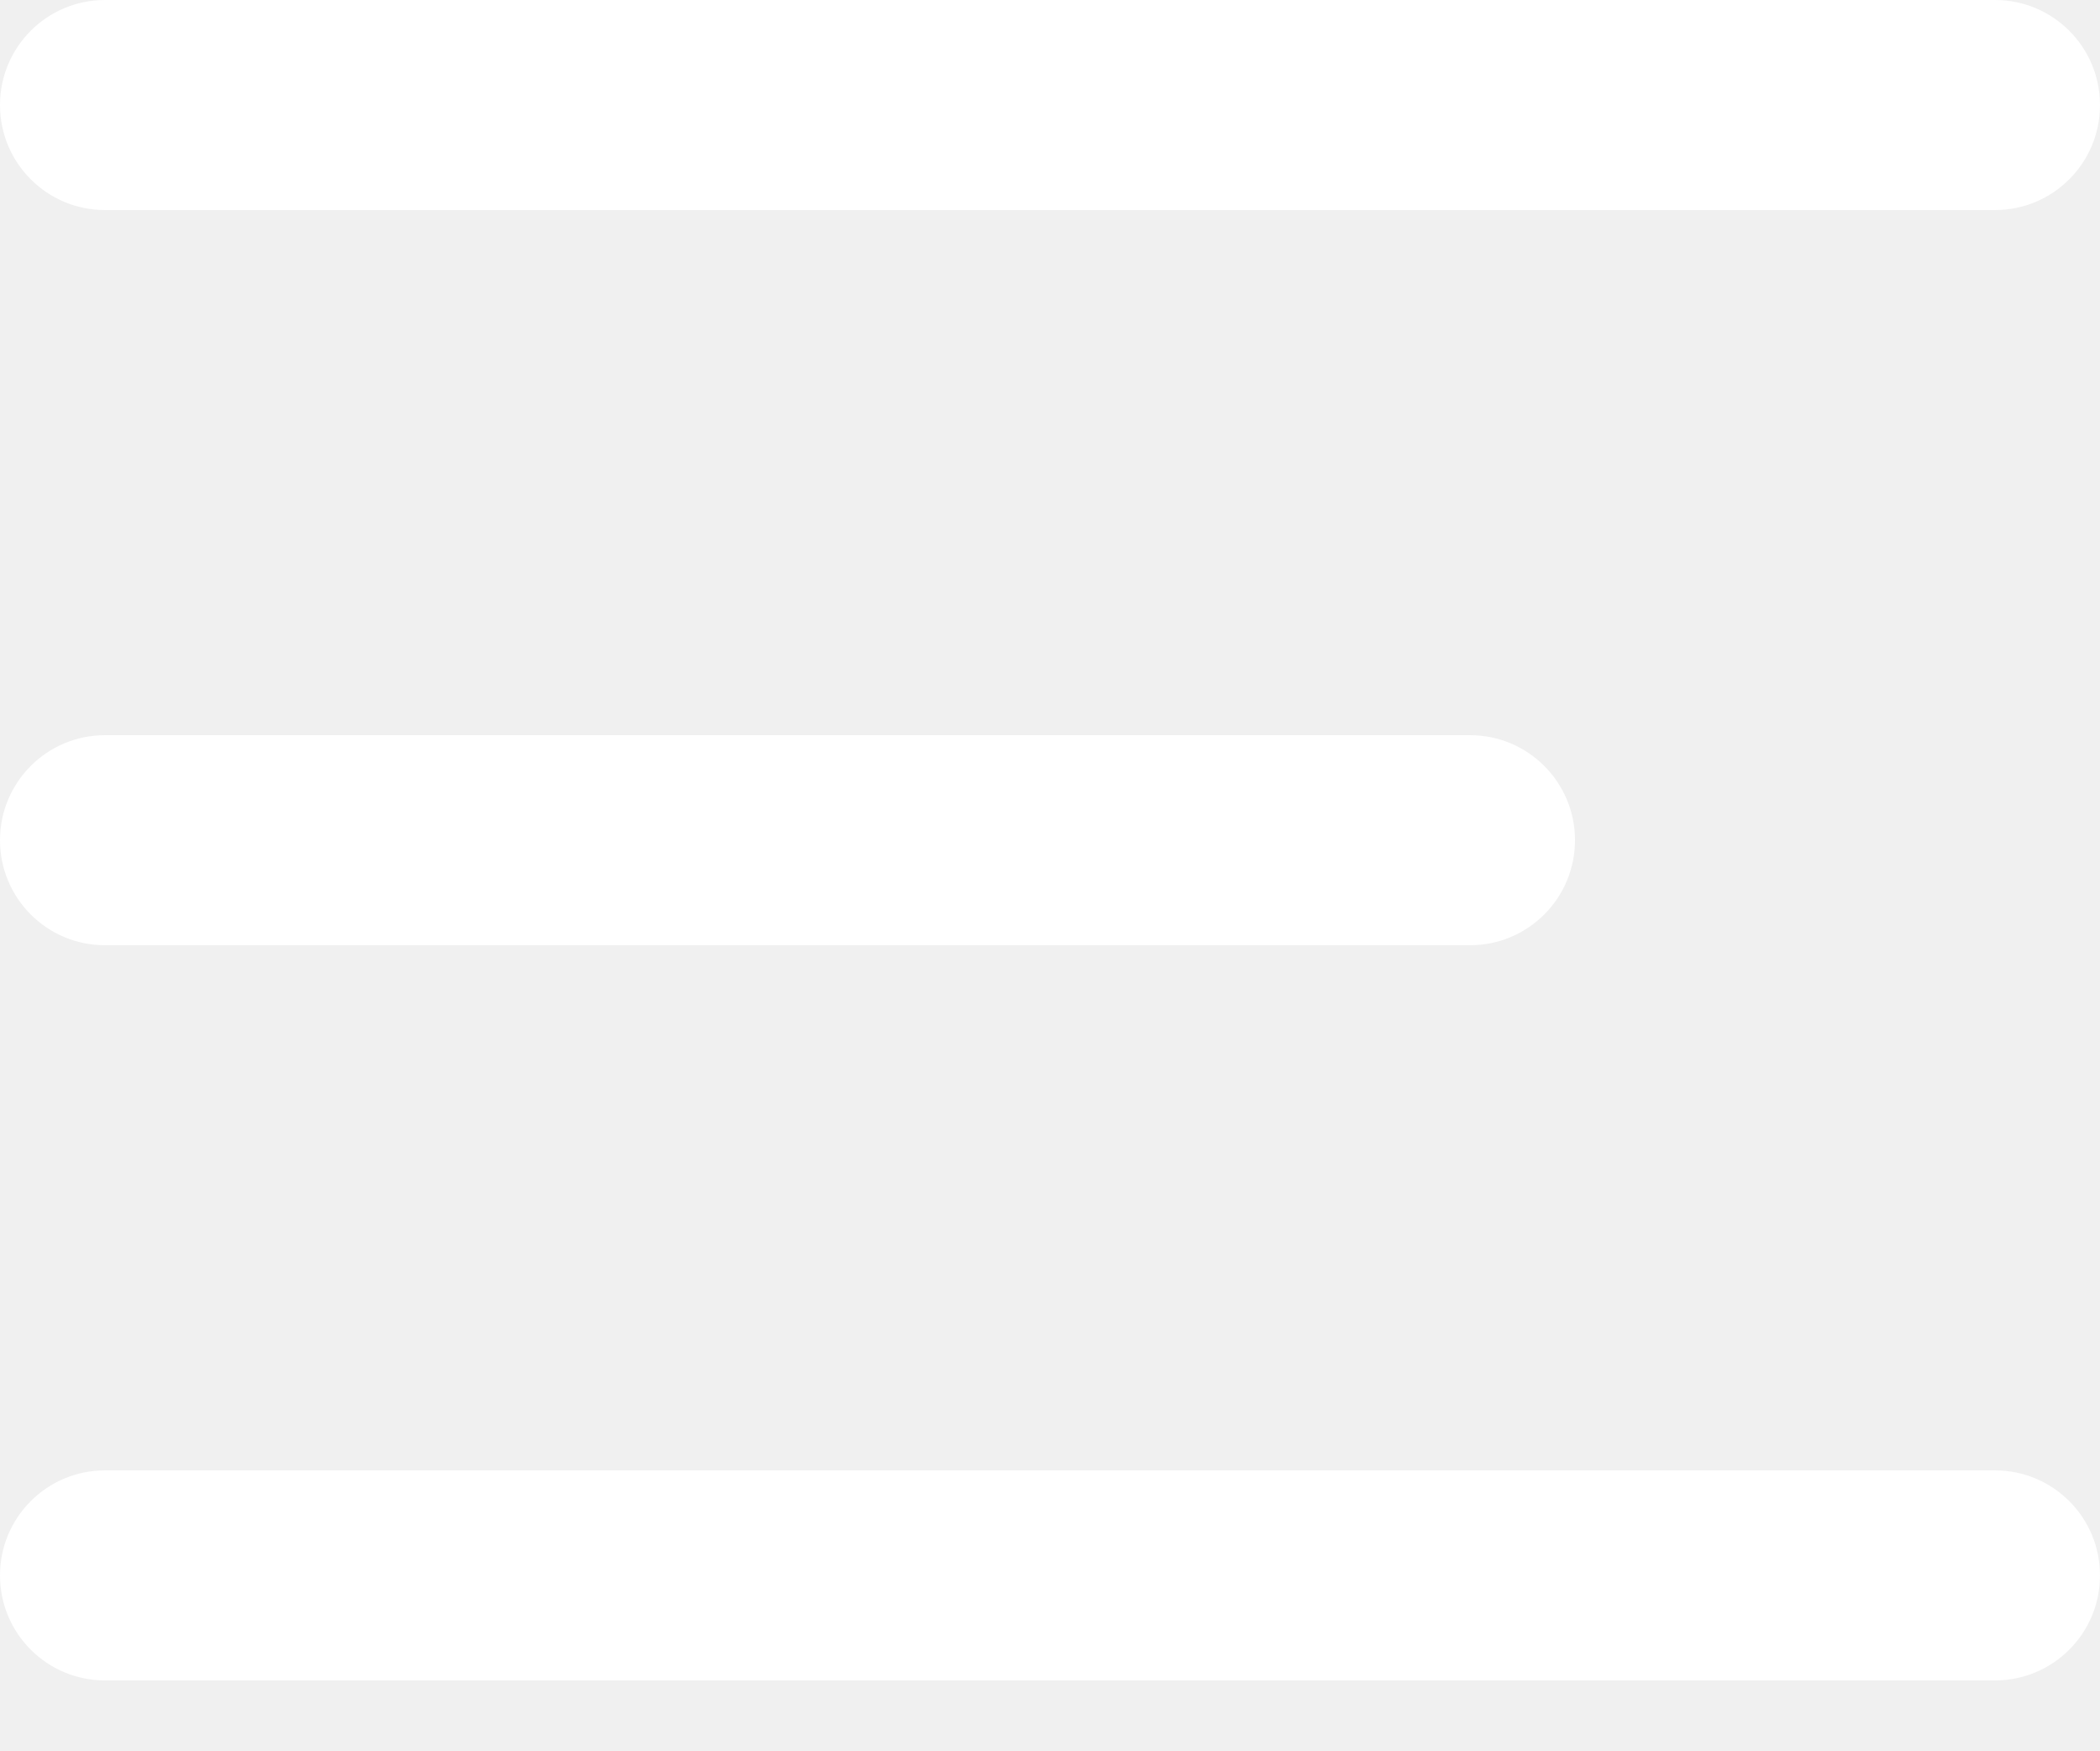
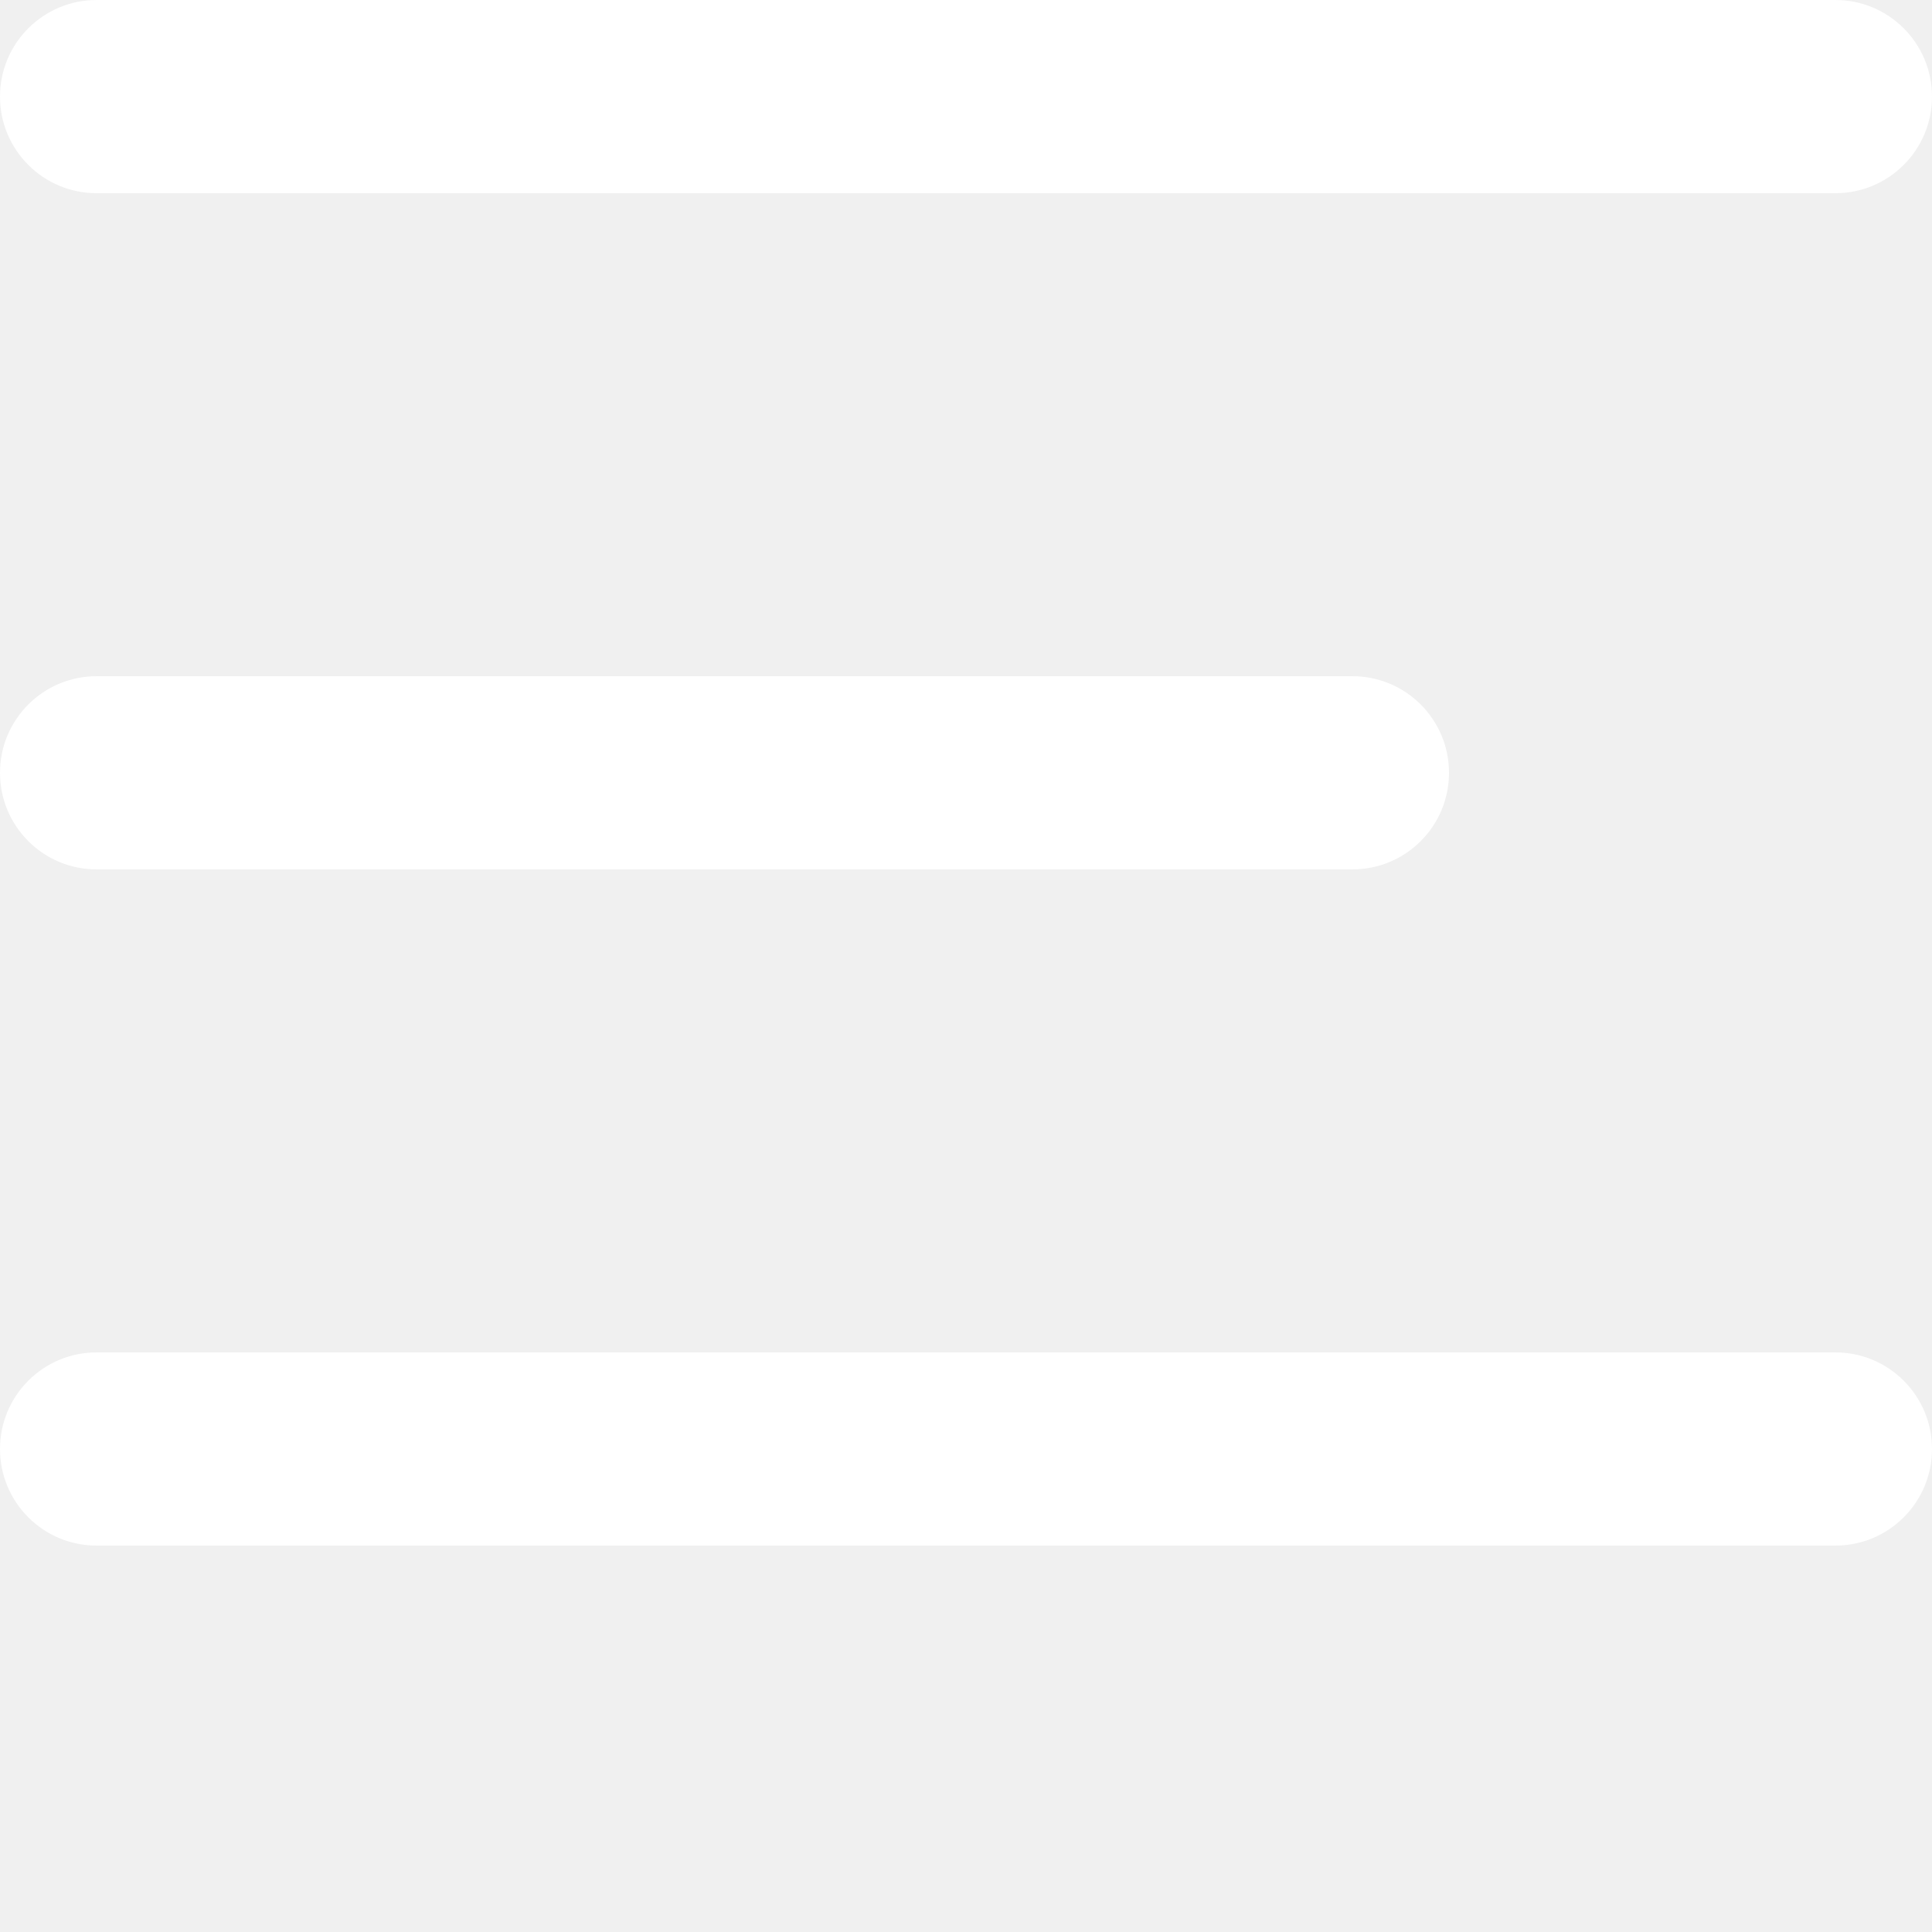
- <svg xmlns="http://www.w3.org/2000/svg" width="24" height="20" viewBox="0 0 24 20" fill="none">
+ <svg xmlns="http://www.w3.org/2000/svg" width="24" height="24" viewBox="0 0 24 24" fill="none">
  <path fill-rule="evenodd" clip-rule="evenodd" d="M0 1.2C0 0.537 0.537 0 1.2 0H22.8C23.463 0 24 0.537 24 1.2C24 1.863 23.463 2.4 22.8 2.4H1.2C0.537 2.4 0 1.863 0 1.2ZM0 9.6C0 8.937 0.537 8.4 1.2 8.4H16.8C17.463 8.4 18 8.937 18 9.6C18 10.263 17.463 10.8 16.8 10.8H1.2C0.537 10.8 0 10.263 0 9.6ZM1.2 16.8C0.537 16.8 0 17.337 0 18C0 18.663 0.537 19.2 1.2 19.2H22.8C23.463 19.2 24 18.663 24 18C24 17.337 23.463 16.8 22.8 16.8H1.2Z" fill="white" />
</svg>
